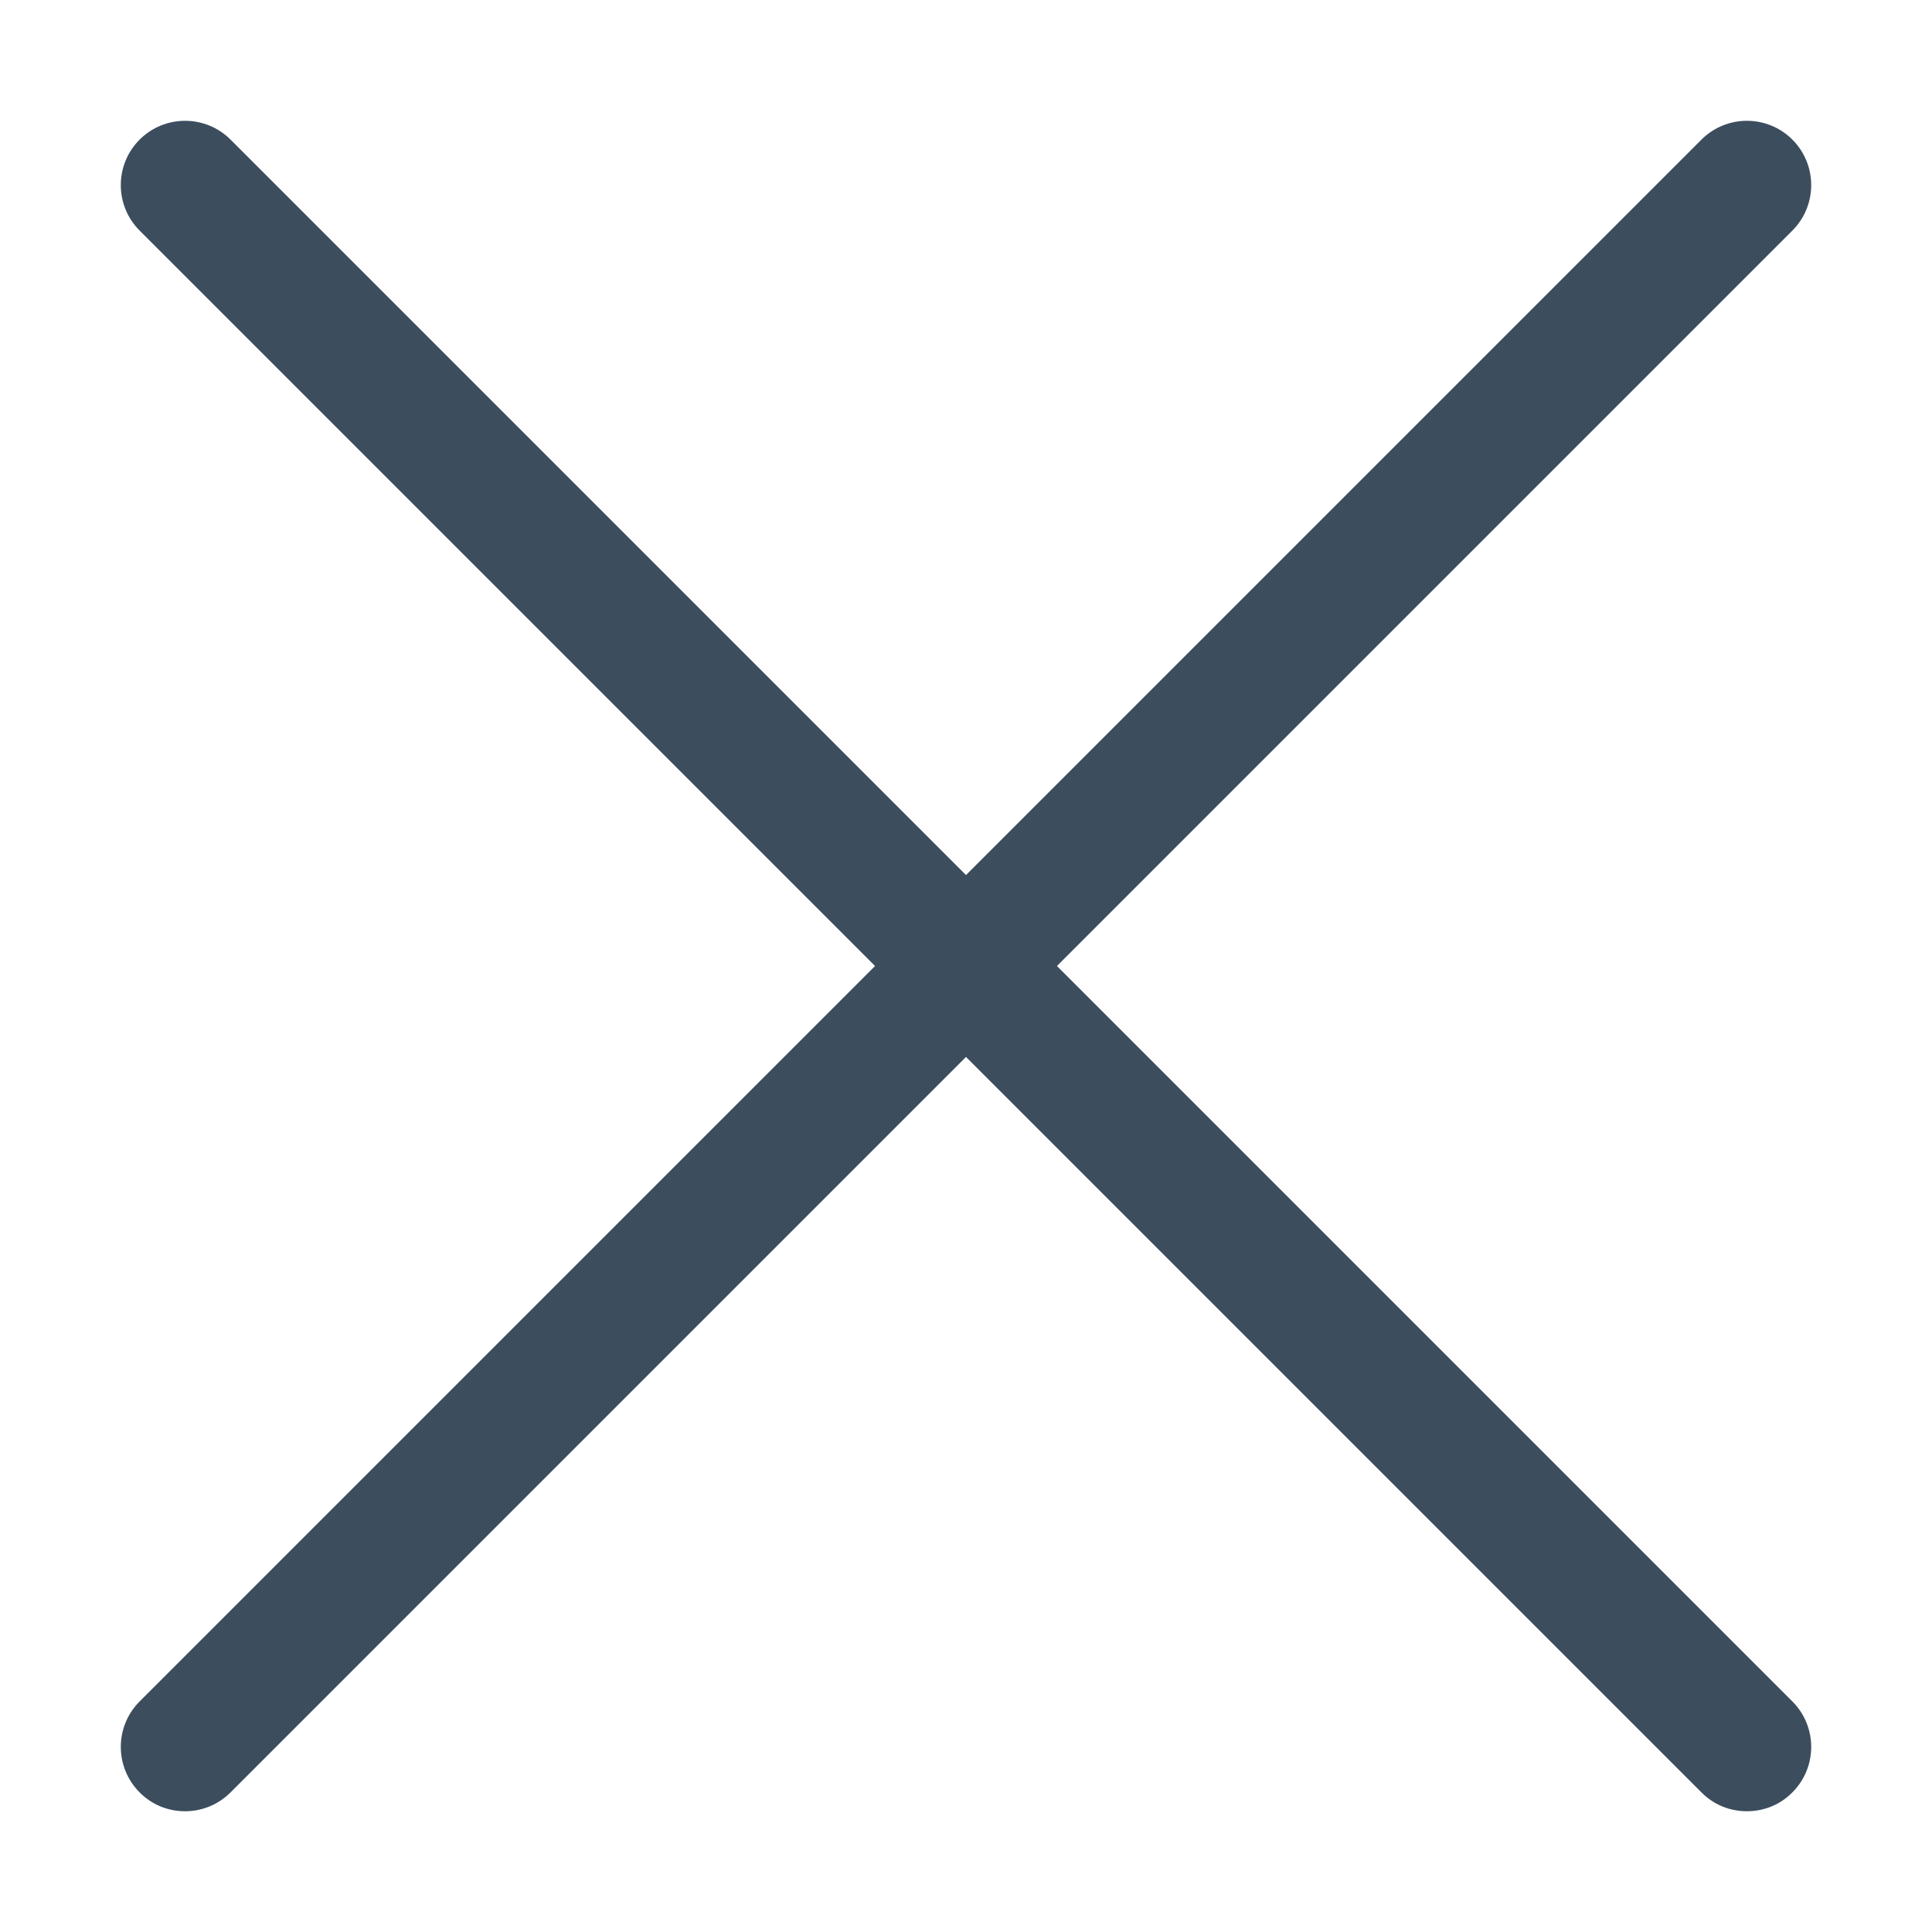
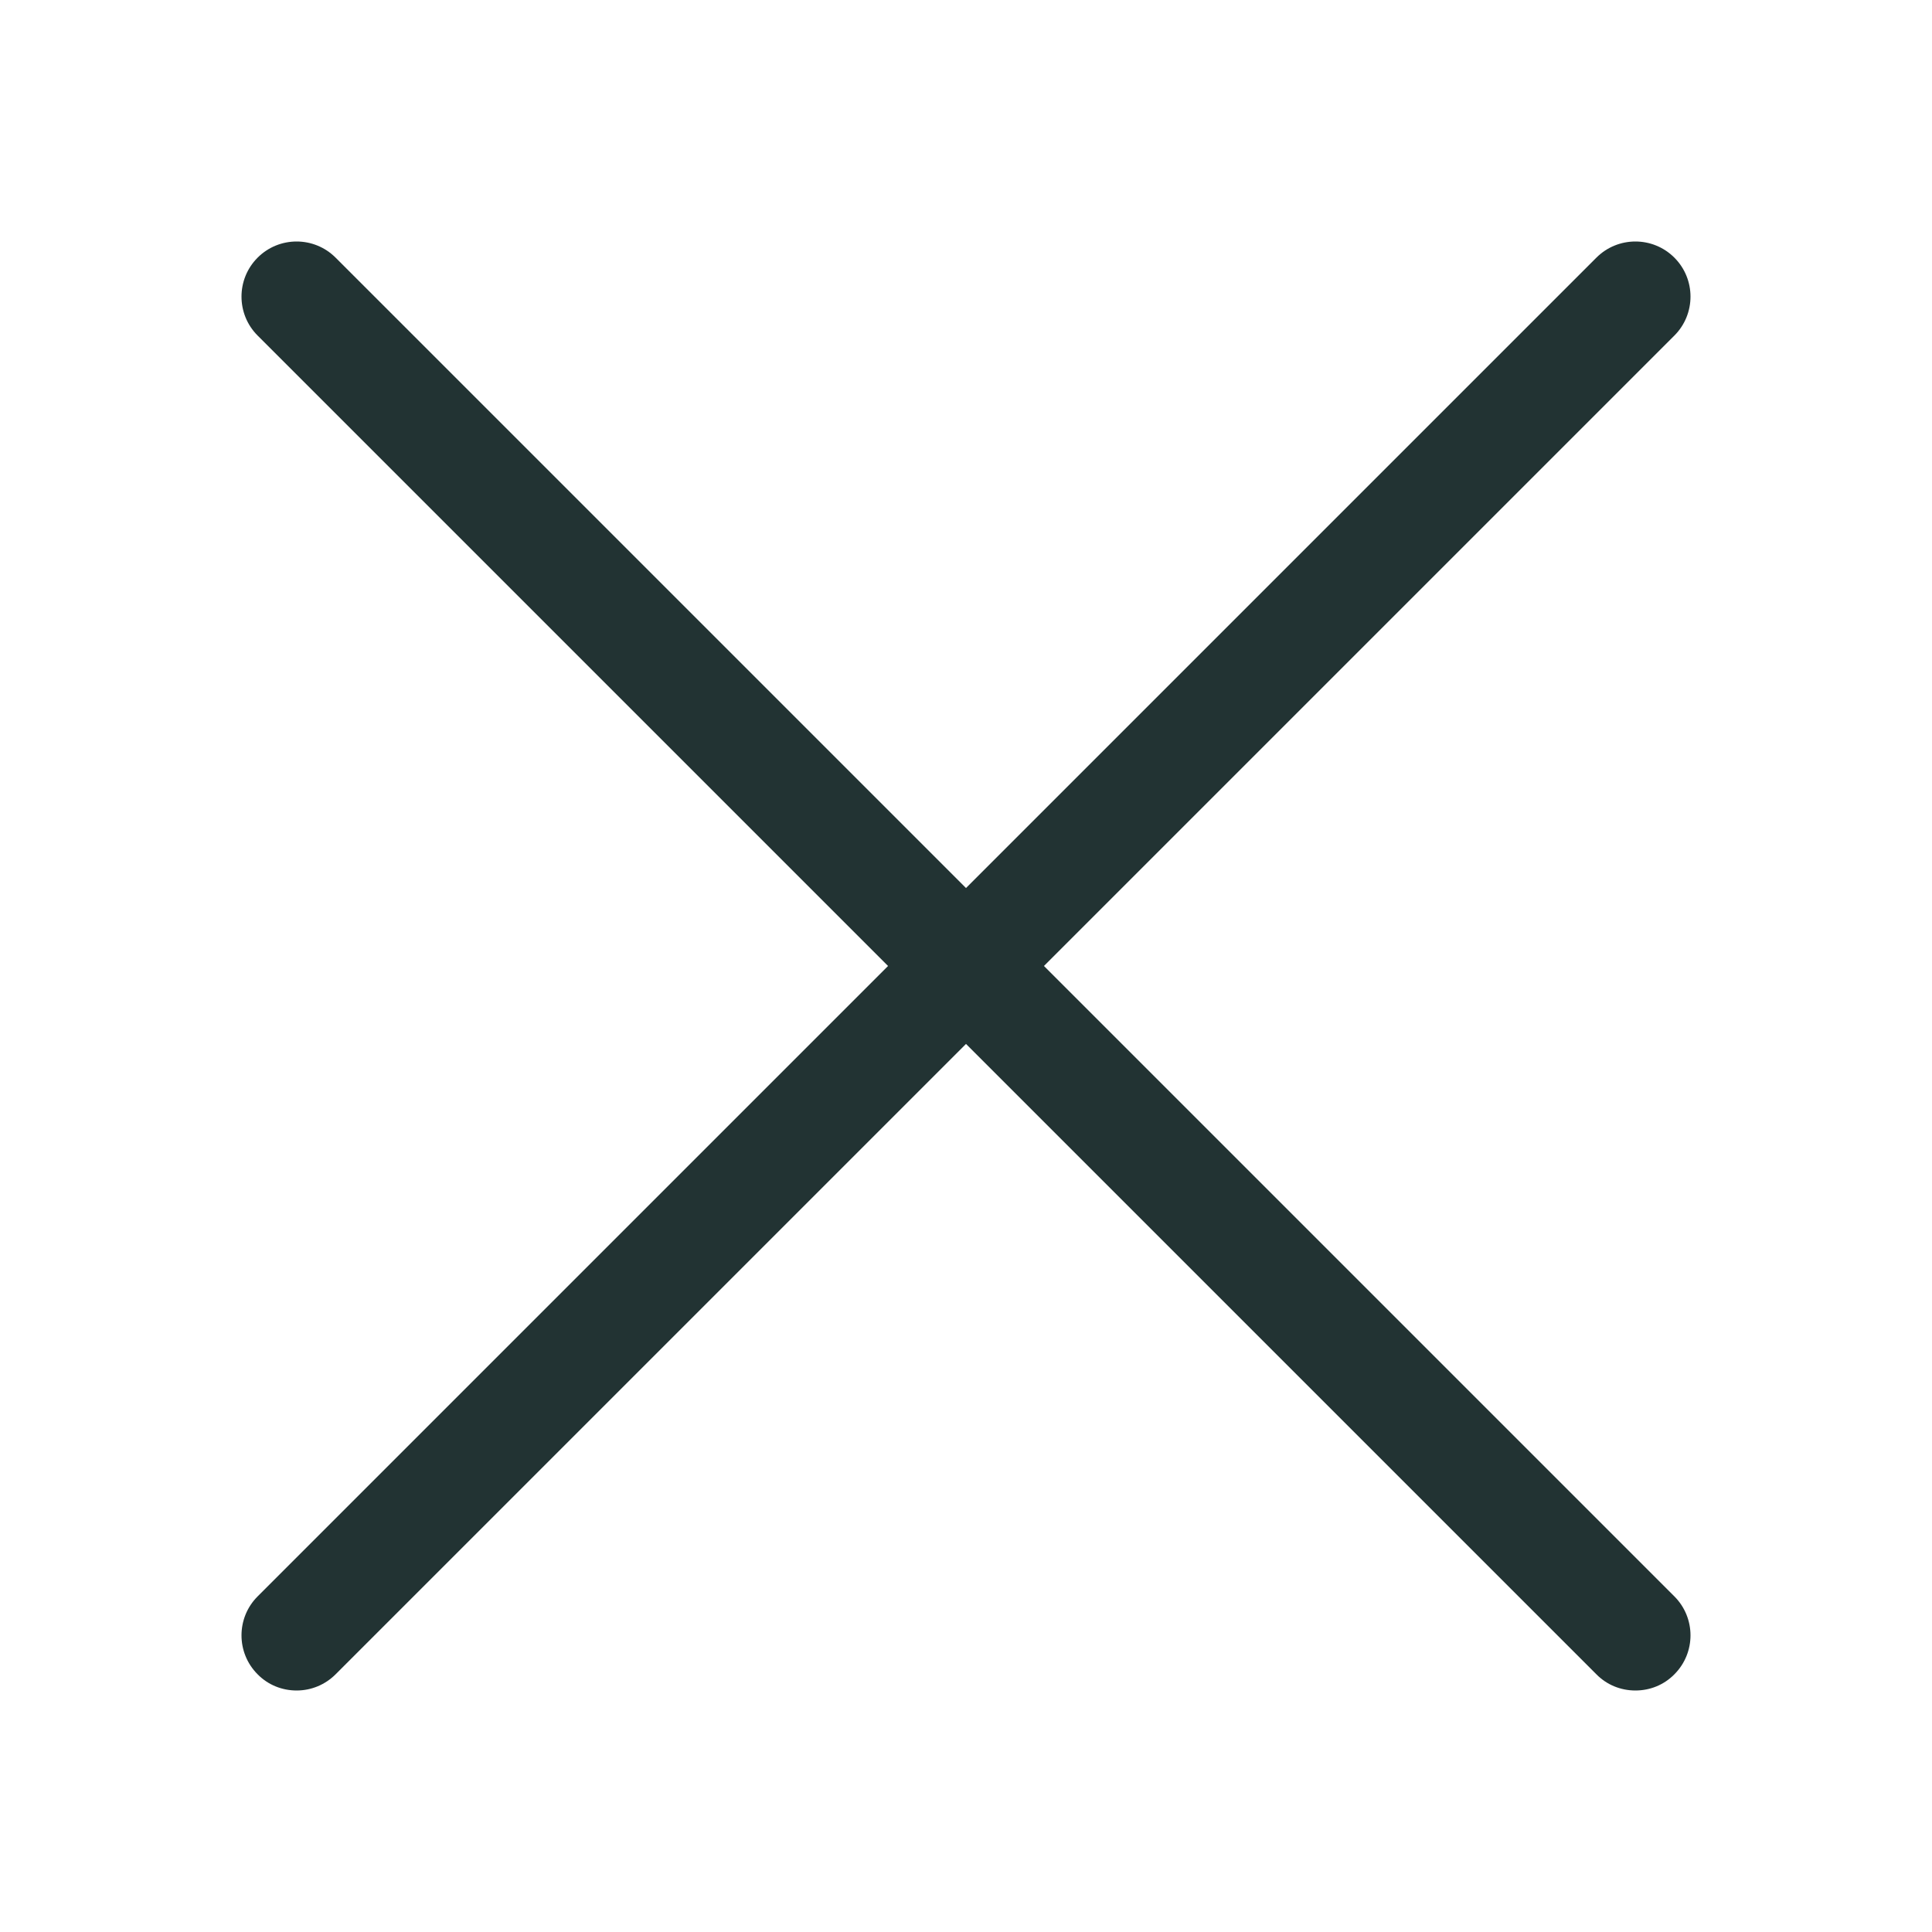
<svg xmlns="http://www.w3.org/2000/svg" class="icon" viewBox="0 0 1024 1024" width="24" height="24">
-   <path d="M925.9 960c-9.1 0-17.7-3.5-24.1-10L512 560.2 122.2 950c-6.4 6.4-15 10-24.1 10-9.1 0-17.7-3.5-24.1-10-13.3-13.3-13.3-34.9 0-48.2L463.8 512 74 122.2C60.7 108.9 60.7 87.3 74 74c13.3-13.3 34.9-13.3 48.2 0L512 463.8 901.8 74c13.3-13.3 34.9-13.3 48.2 0 13.3 13.3 13.3 34.9 0 48.2L560.2 512 950 901.8c13.3 13.3 13.3 34.9 0 48.2-6.4 6.5-15 10-24.1 10z" fill="#3c4d5e" />
+   <path d="M866.791 896c-7.8 0-15.172-3-20.658-8.572L512 553.305 177.867 887.428C172.381 892.914 165.01 896 157.21 896c-7.8 0-15.173-3-20.659-8.572-11.4-11.4-11.4-29.915 0-41.315l334.133-334.124L136.55 177.866c-11.4-11.4-11.4-29.915 0-41.316 11.401-11.4 29.916-11.4 41.317 0L512 470.674 846.133 136.55c11.4-11.4 29.916-11.4 41.317 0 11.4 11.4 11.4 29.915 0 41.316L553.317 511.989 887.45 846.113c11.4 11.4 11.4 29.915 0 41.315C881.964 893 874.592 896 866.79 896z" fill="#233" />
</svg>
